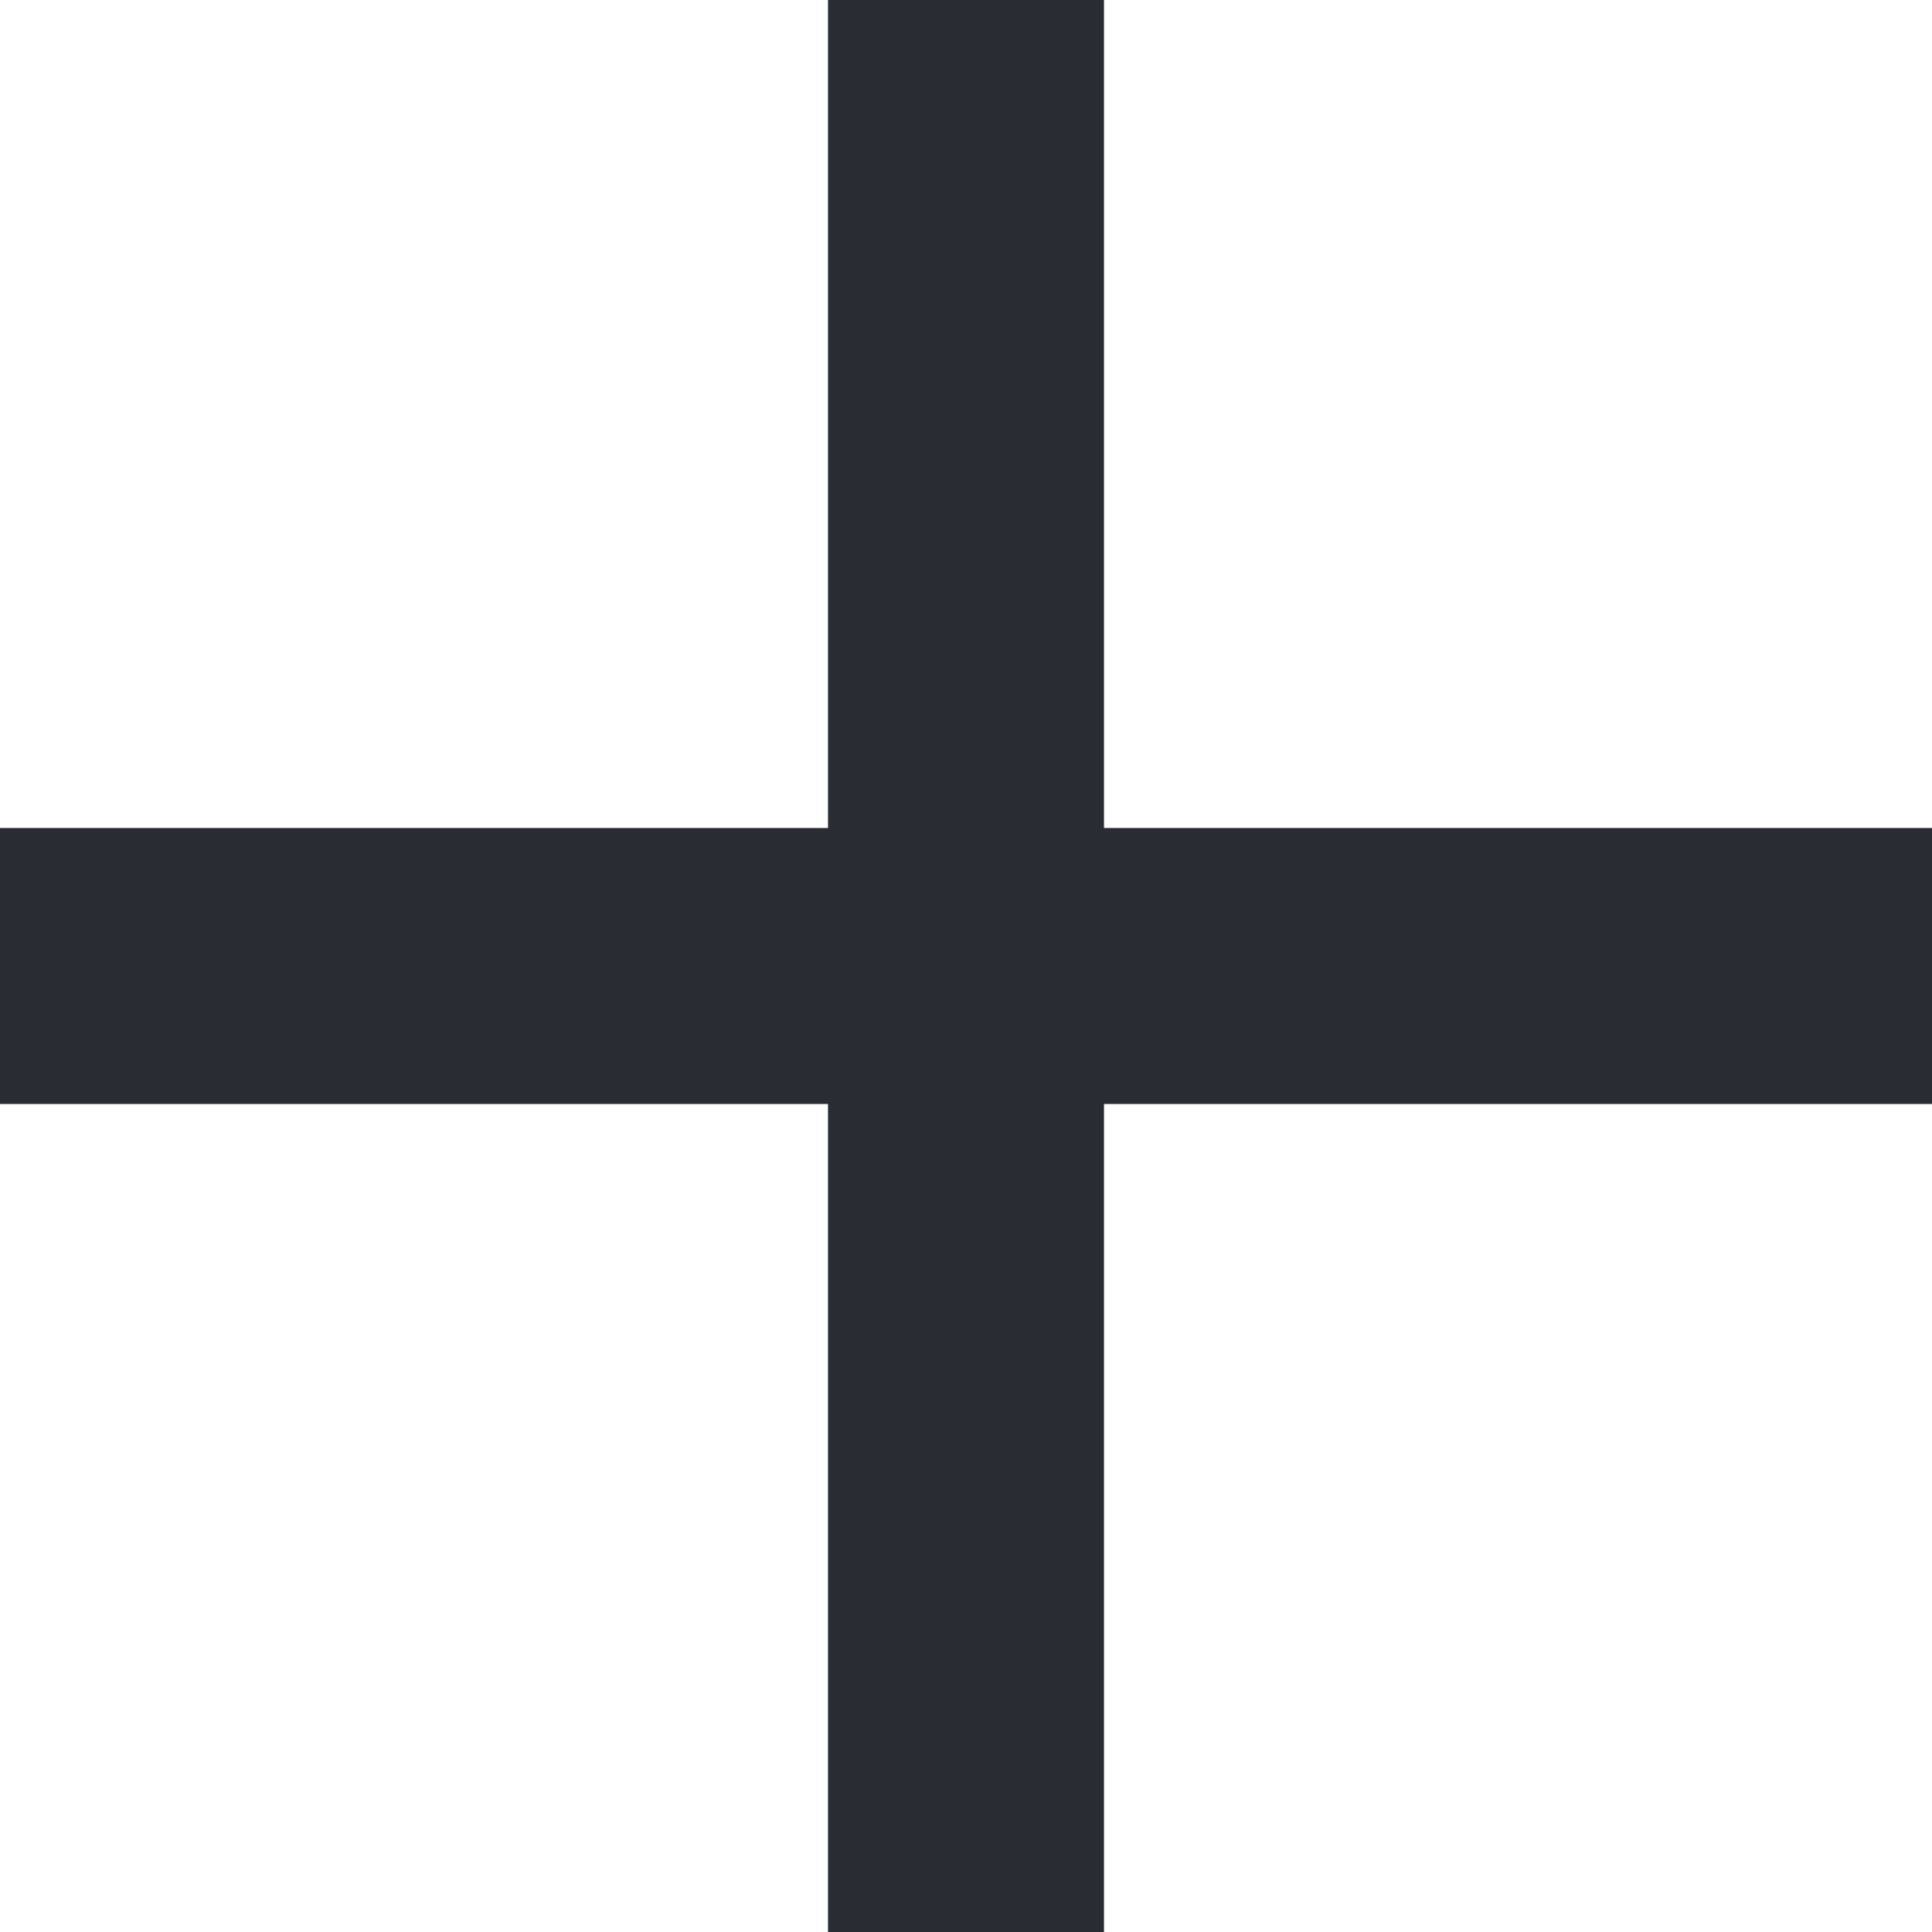
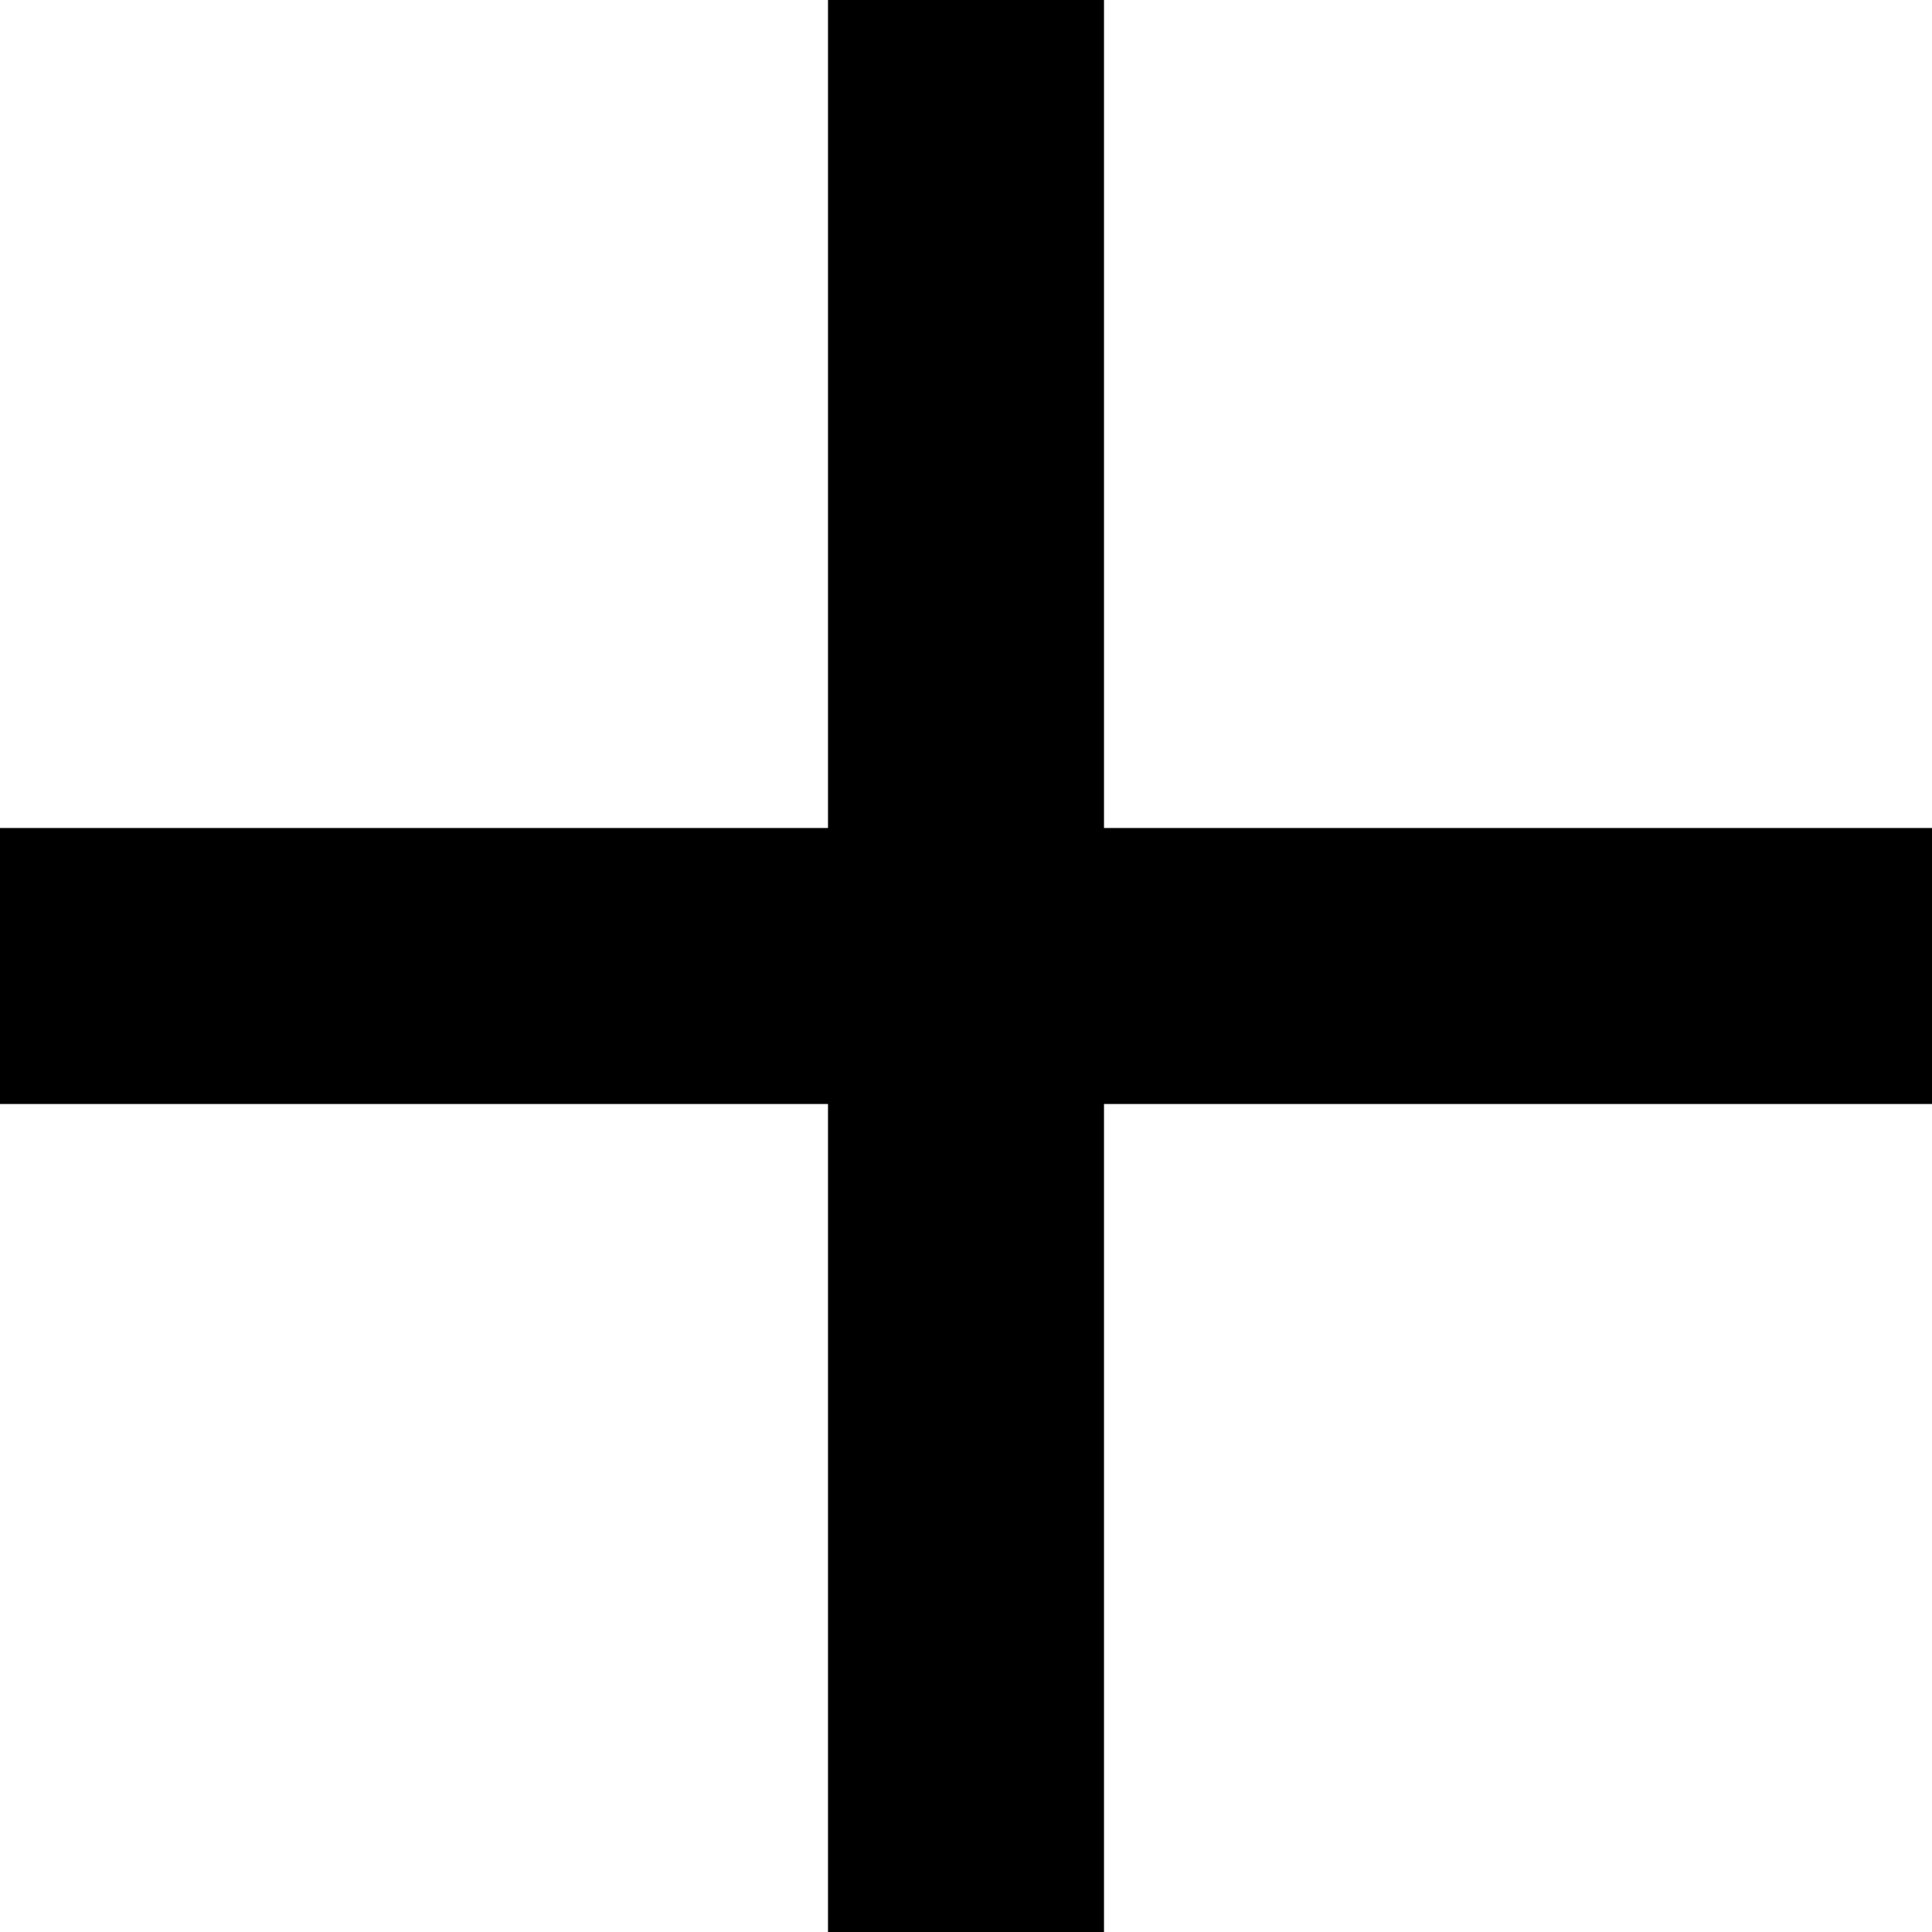
<svg xmlns="http://www.w3.org/2000/svg" version="1.1" id="Capa_1" x="0px" y="0px" width="512px" height="512px" viewBox="0 0 357 357" style="enable-background:new 0 0 357 357;" xml:space="preserve">
  <g>
    <g id="add">
-       <path d="M357,204H204v153h-51V204H0v-51h153V0h51v153h153V204z" fill="rgba(42, 44, 51, 1)" />
+       <path d="M357,204H204v153h-51V204H0v-51h153V0h51v153h153V204z" fill="rgba(, 44, 51, 1)" />
    </g>
  </g>
</svg>
